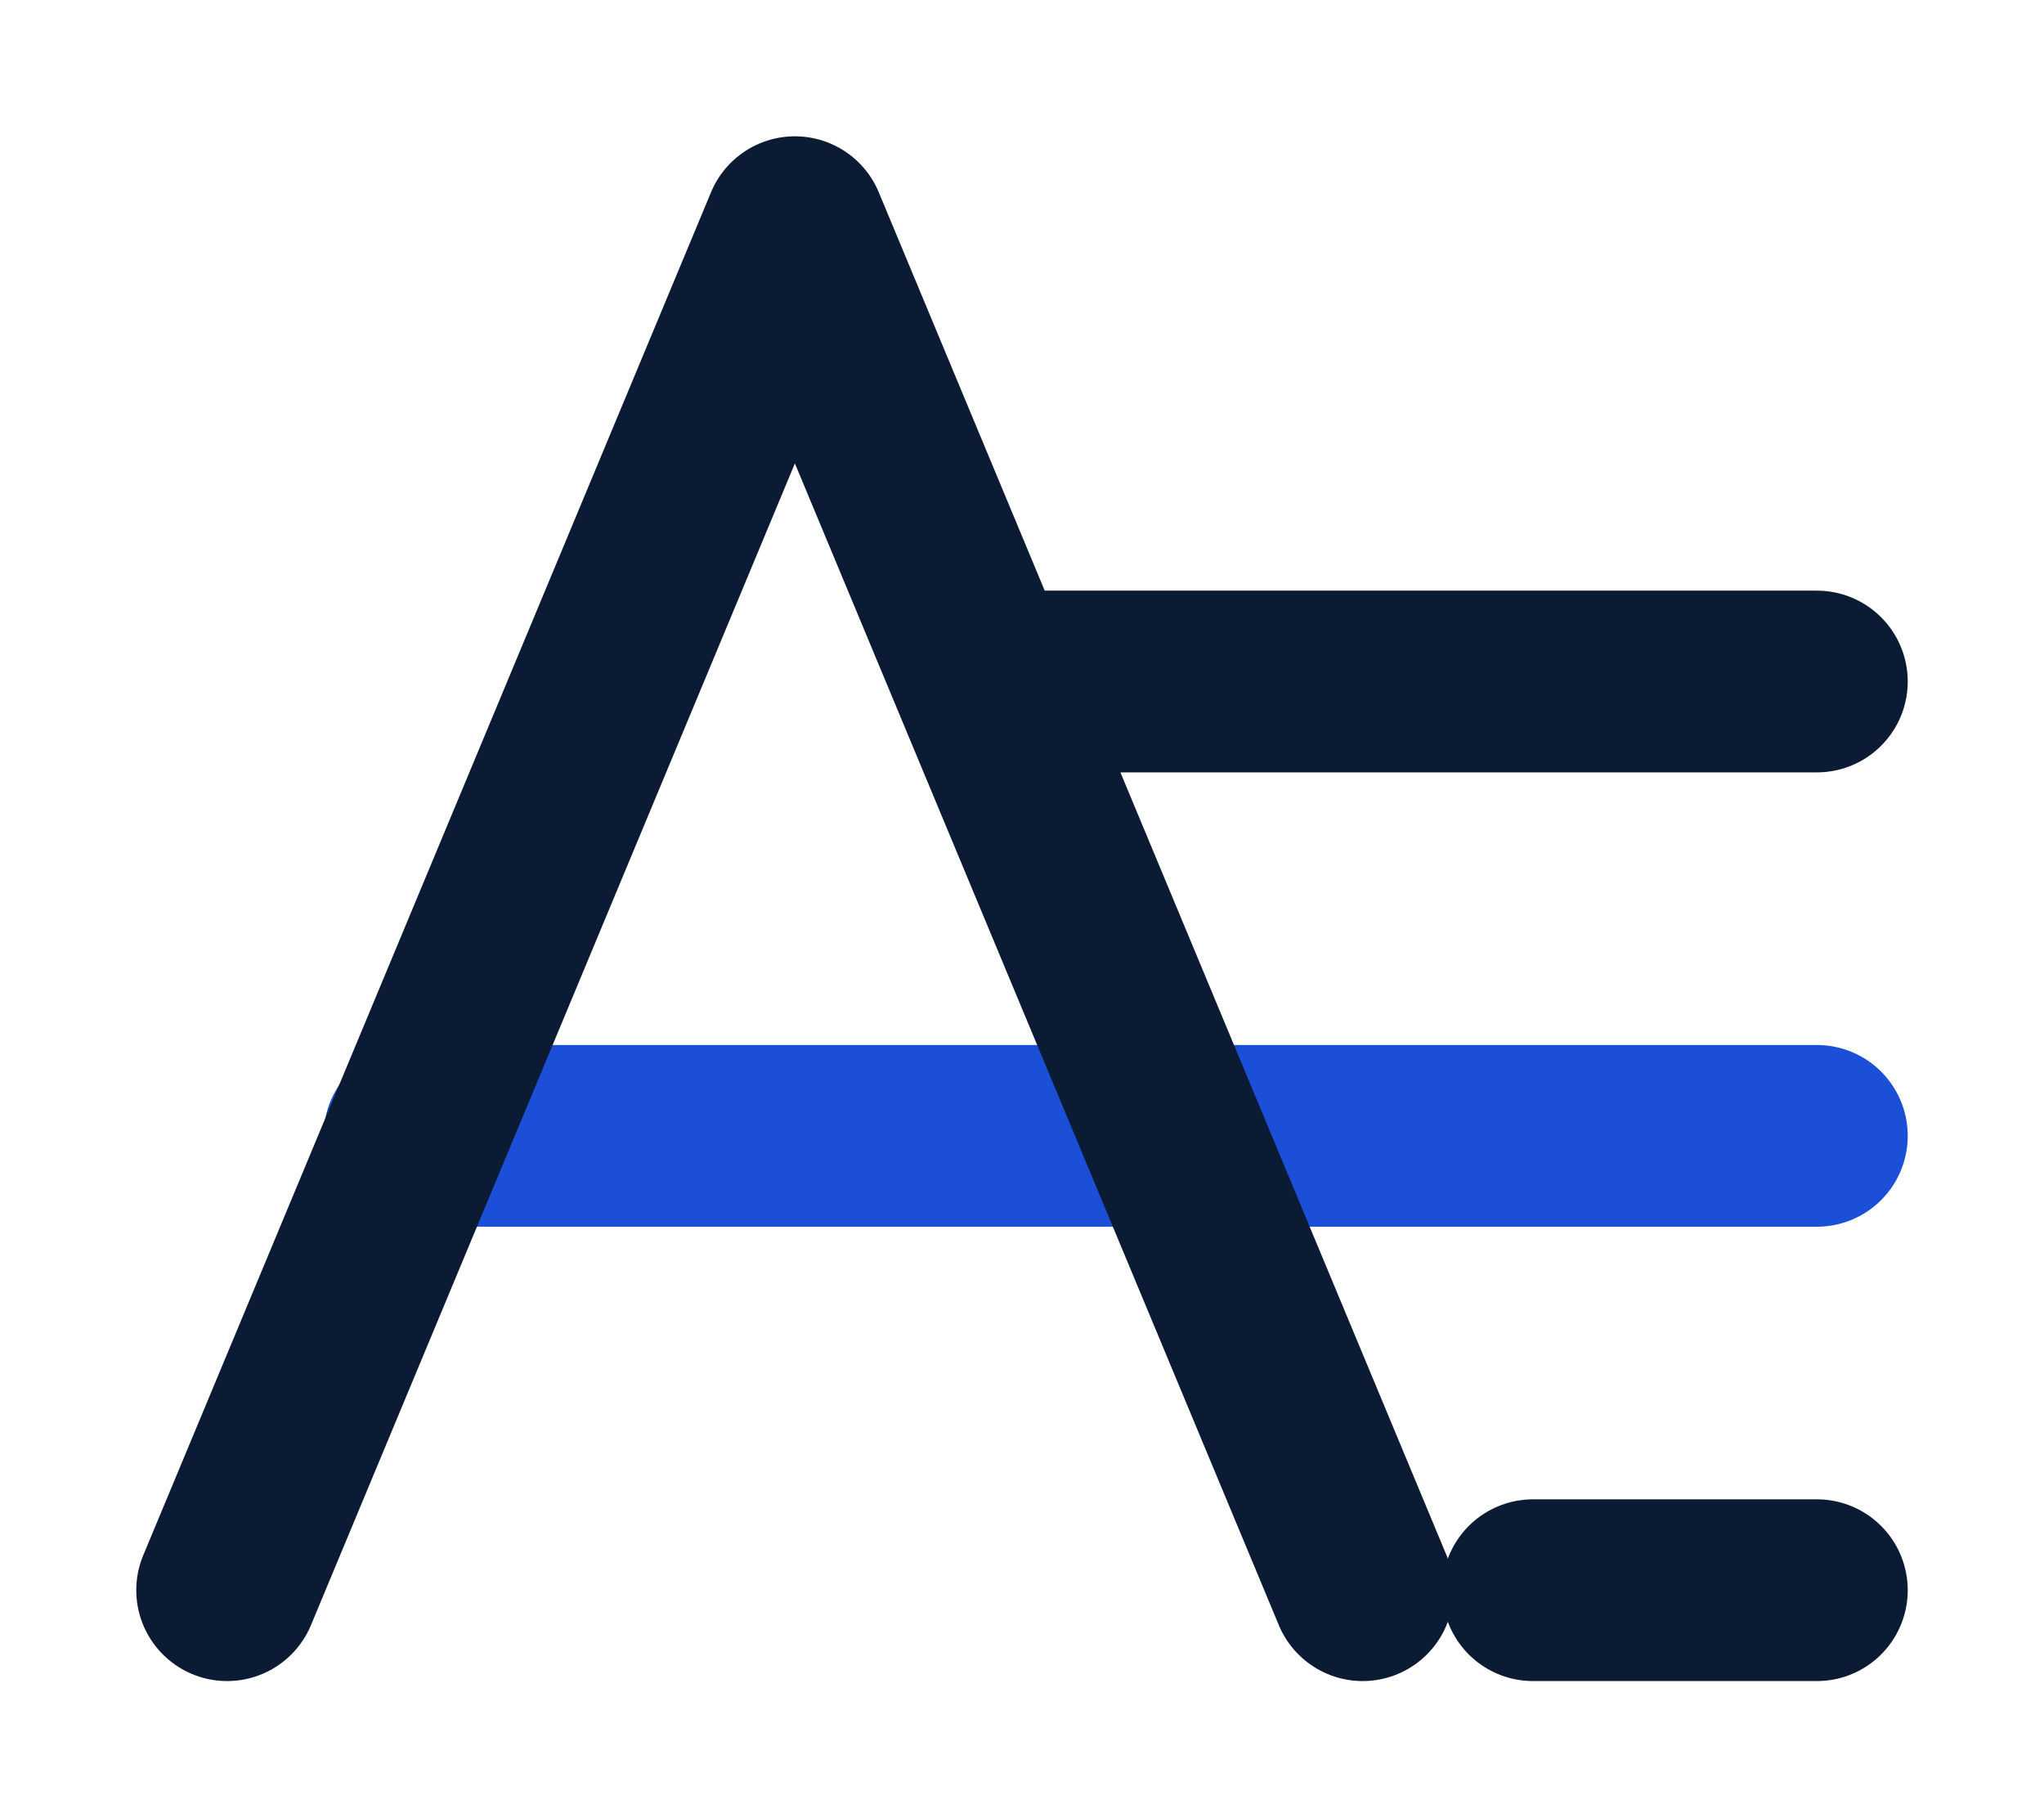
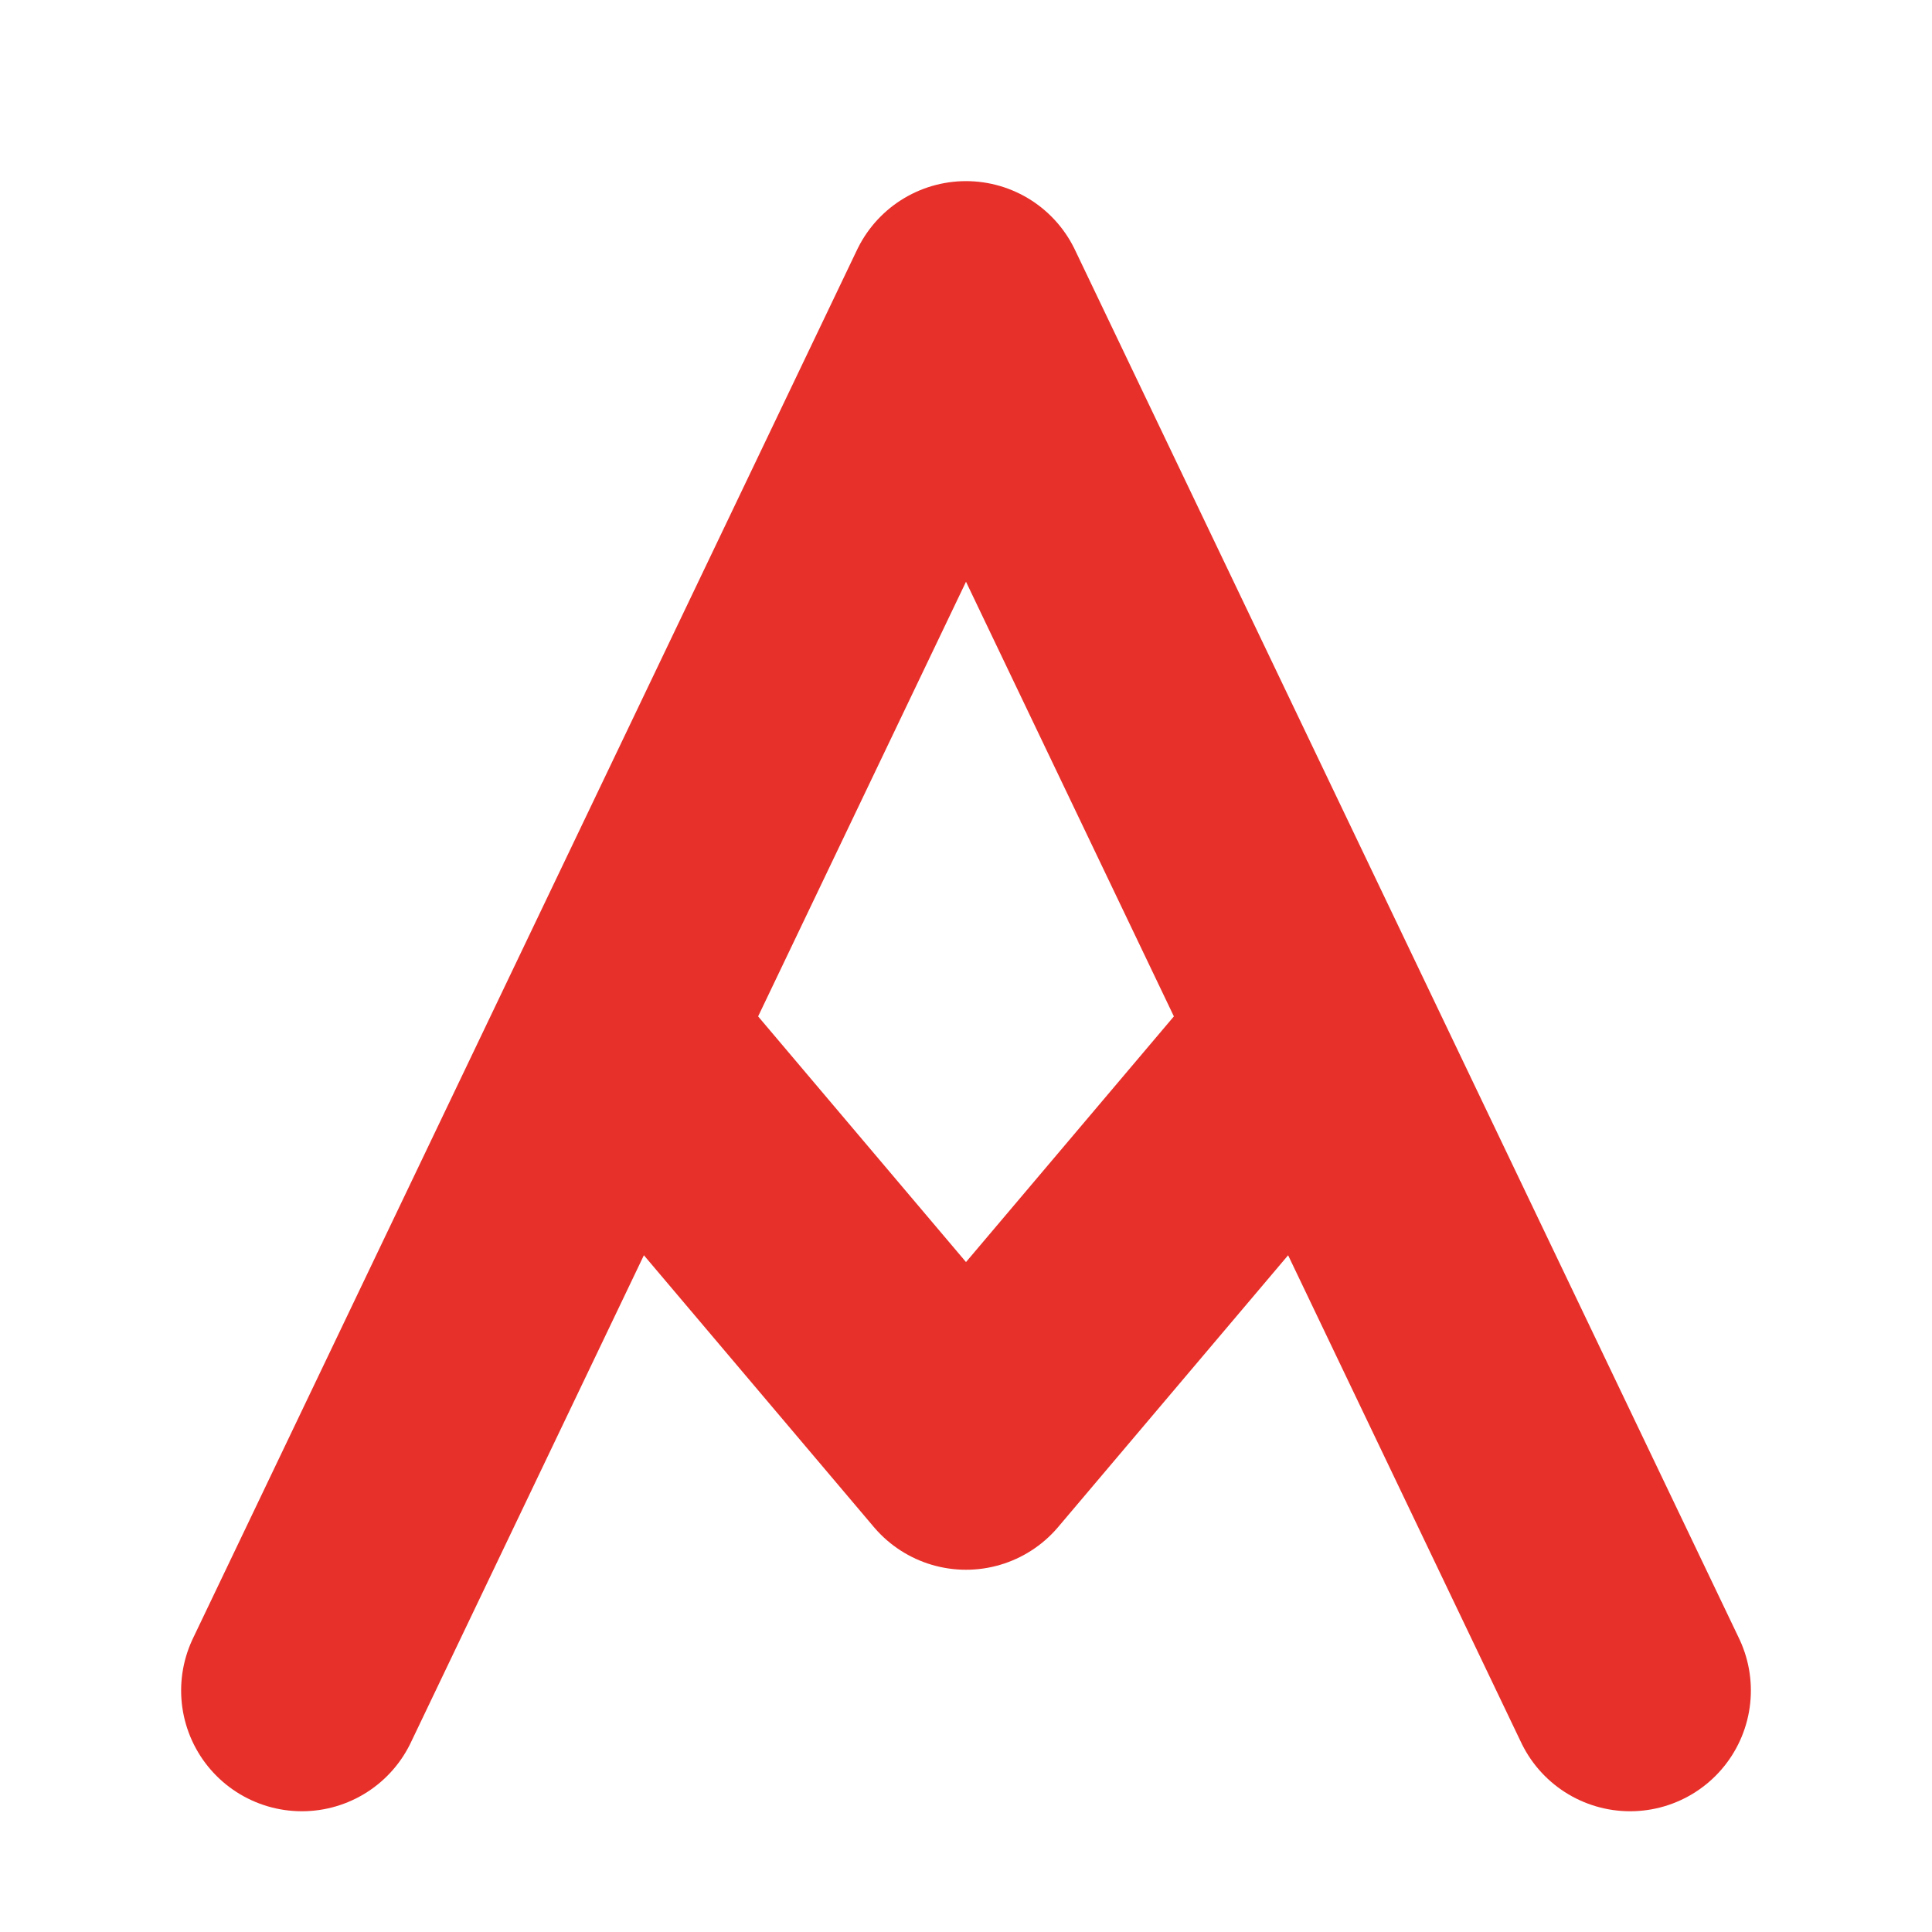
- <svg xmlns="http://www.w3.org/2000/svg" viewBox="0 0 36 32" fill="none" stroke-linecap="round" stroke-linejoin="round" stroke-width="3.2">
-   <path d="M7.3 20H32" stroke="#1B4FD8" />
-   <path d="M4 28 14 4l10 24M18.3 12H32M27 28h5" stroke="#0B1B33" />
+ <svg xmlns="http://www.w3.org/2000/svg" viewBox="0 0 32 32" fill="none" stroke="#E8302A" stroke-width="4" stroke-linecap="round" stroke-linejoin="round">
+   <path d="M5 28 16 5l11 23" />
+   <path d="M10.5 17.5 16 24l5.5-6.5" />
</svg>
